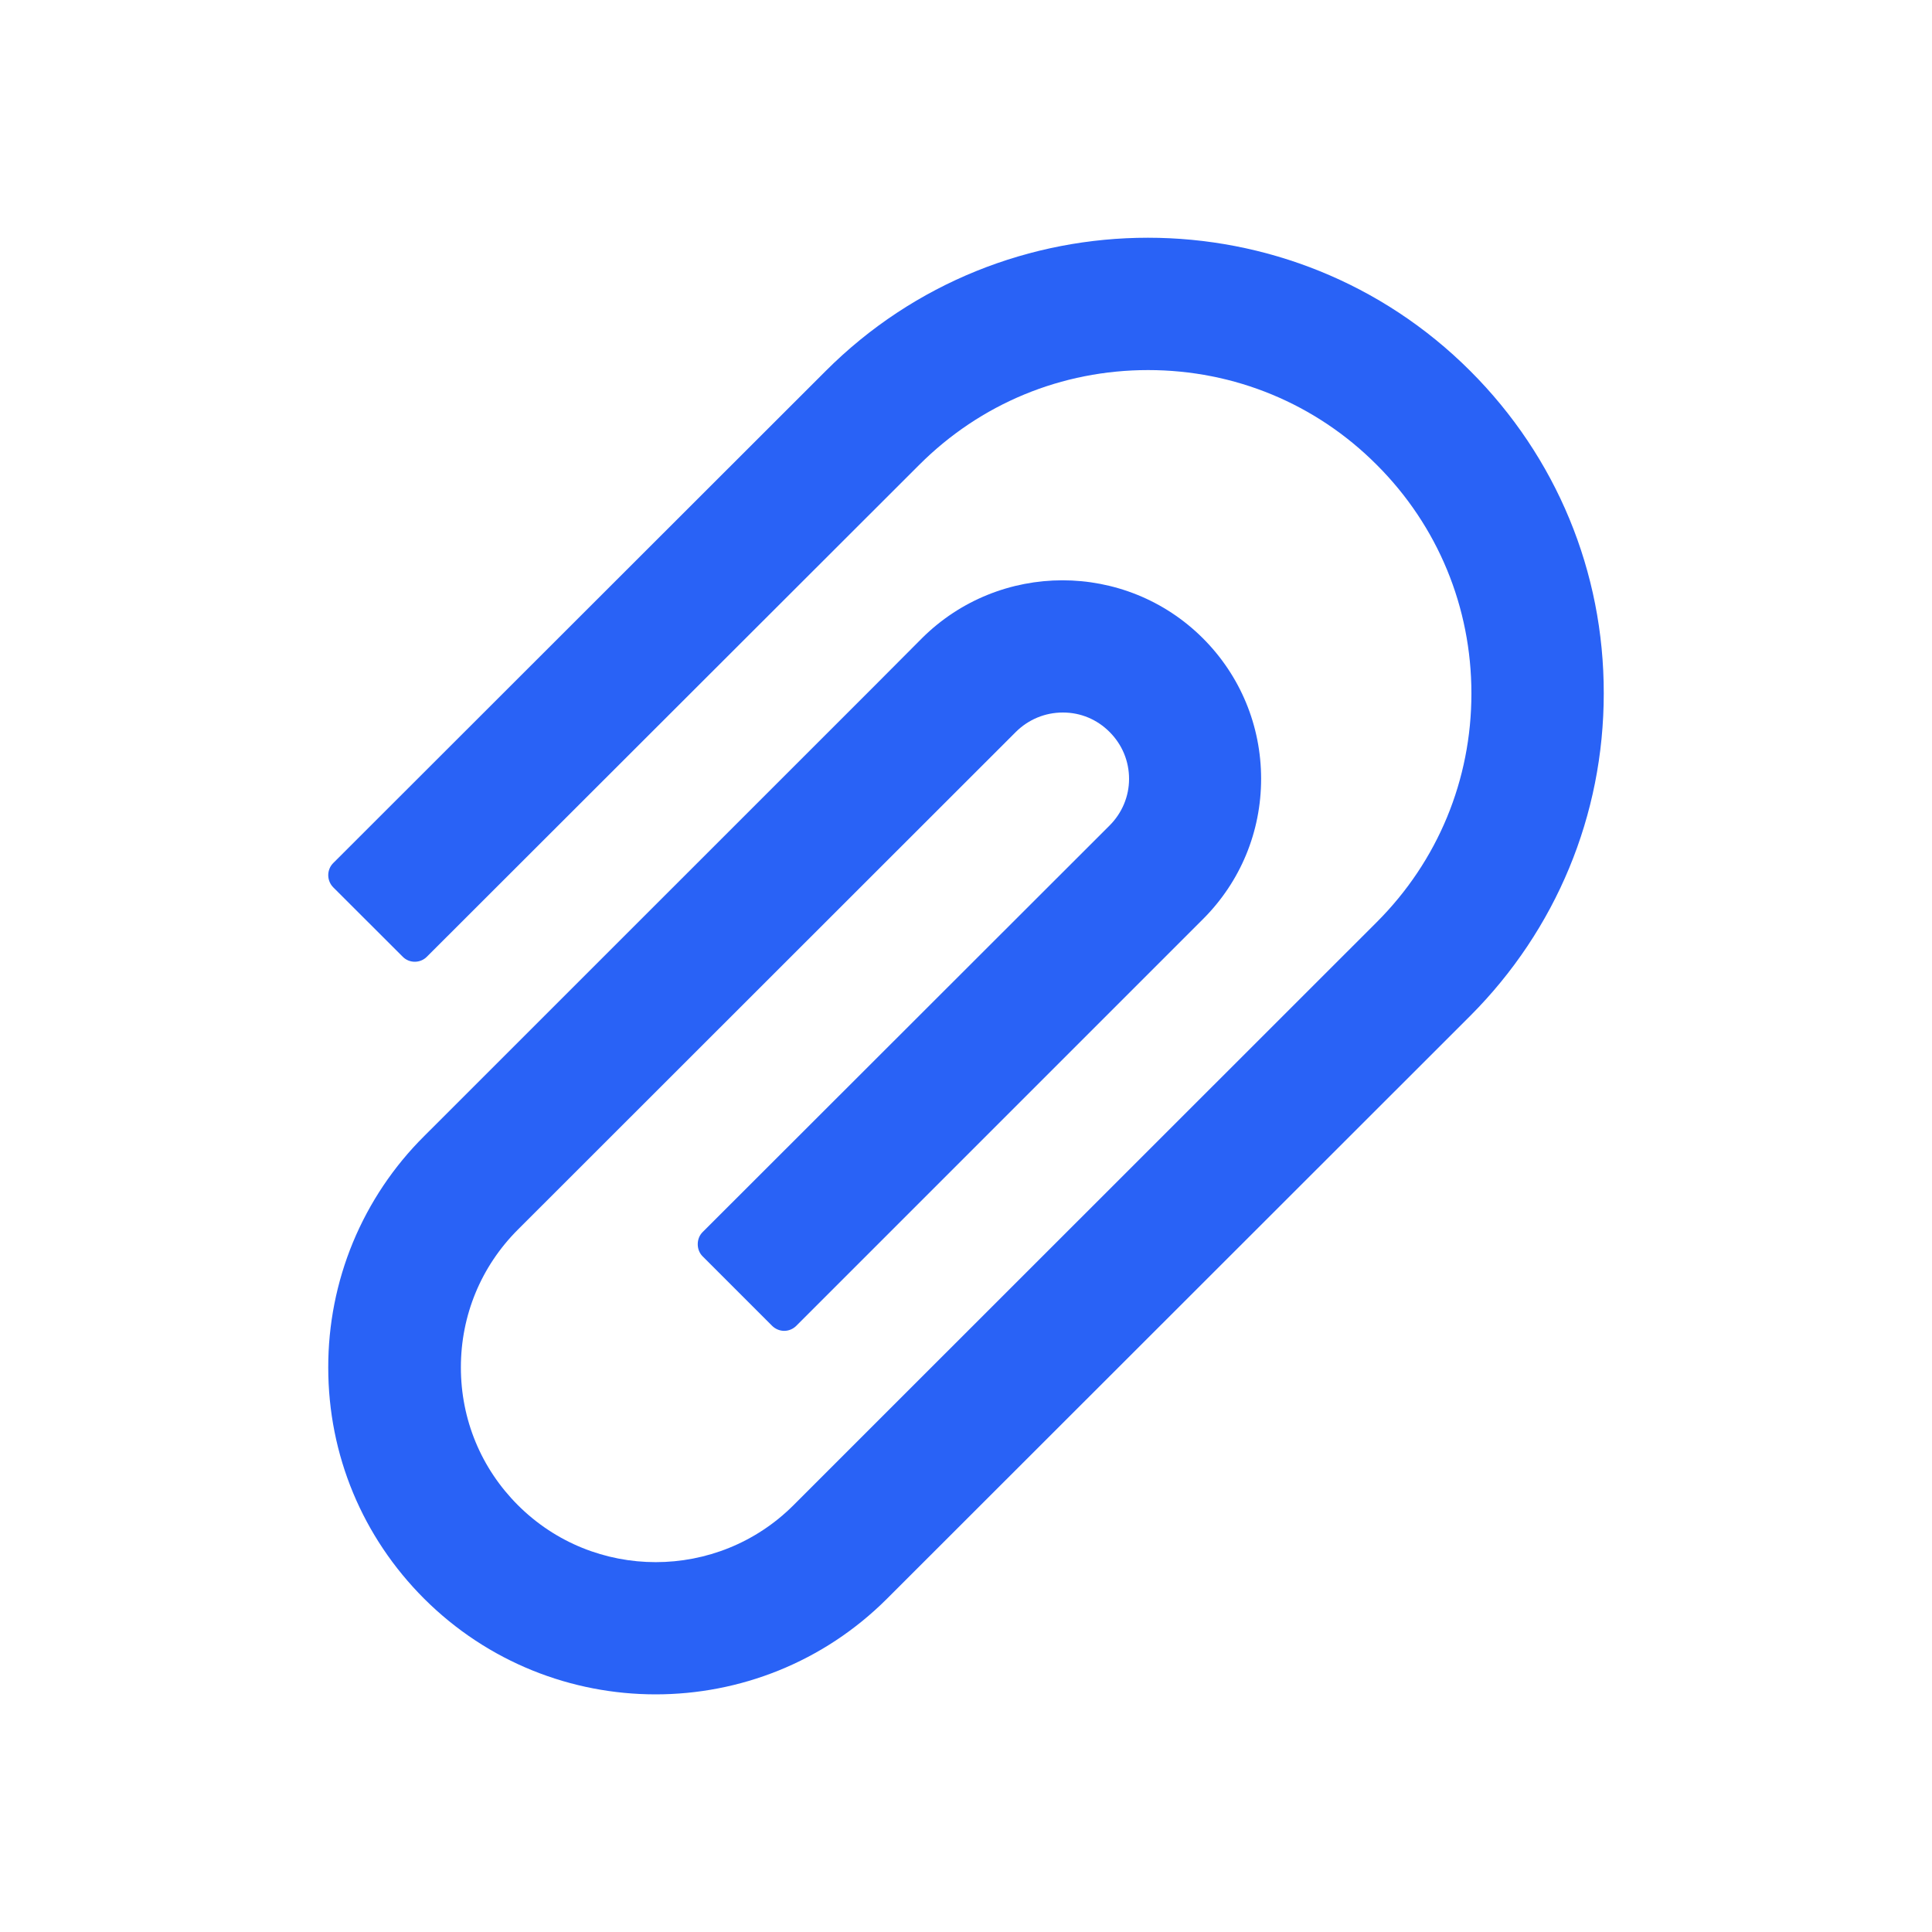
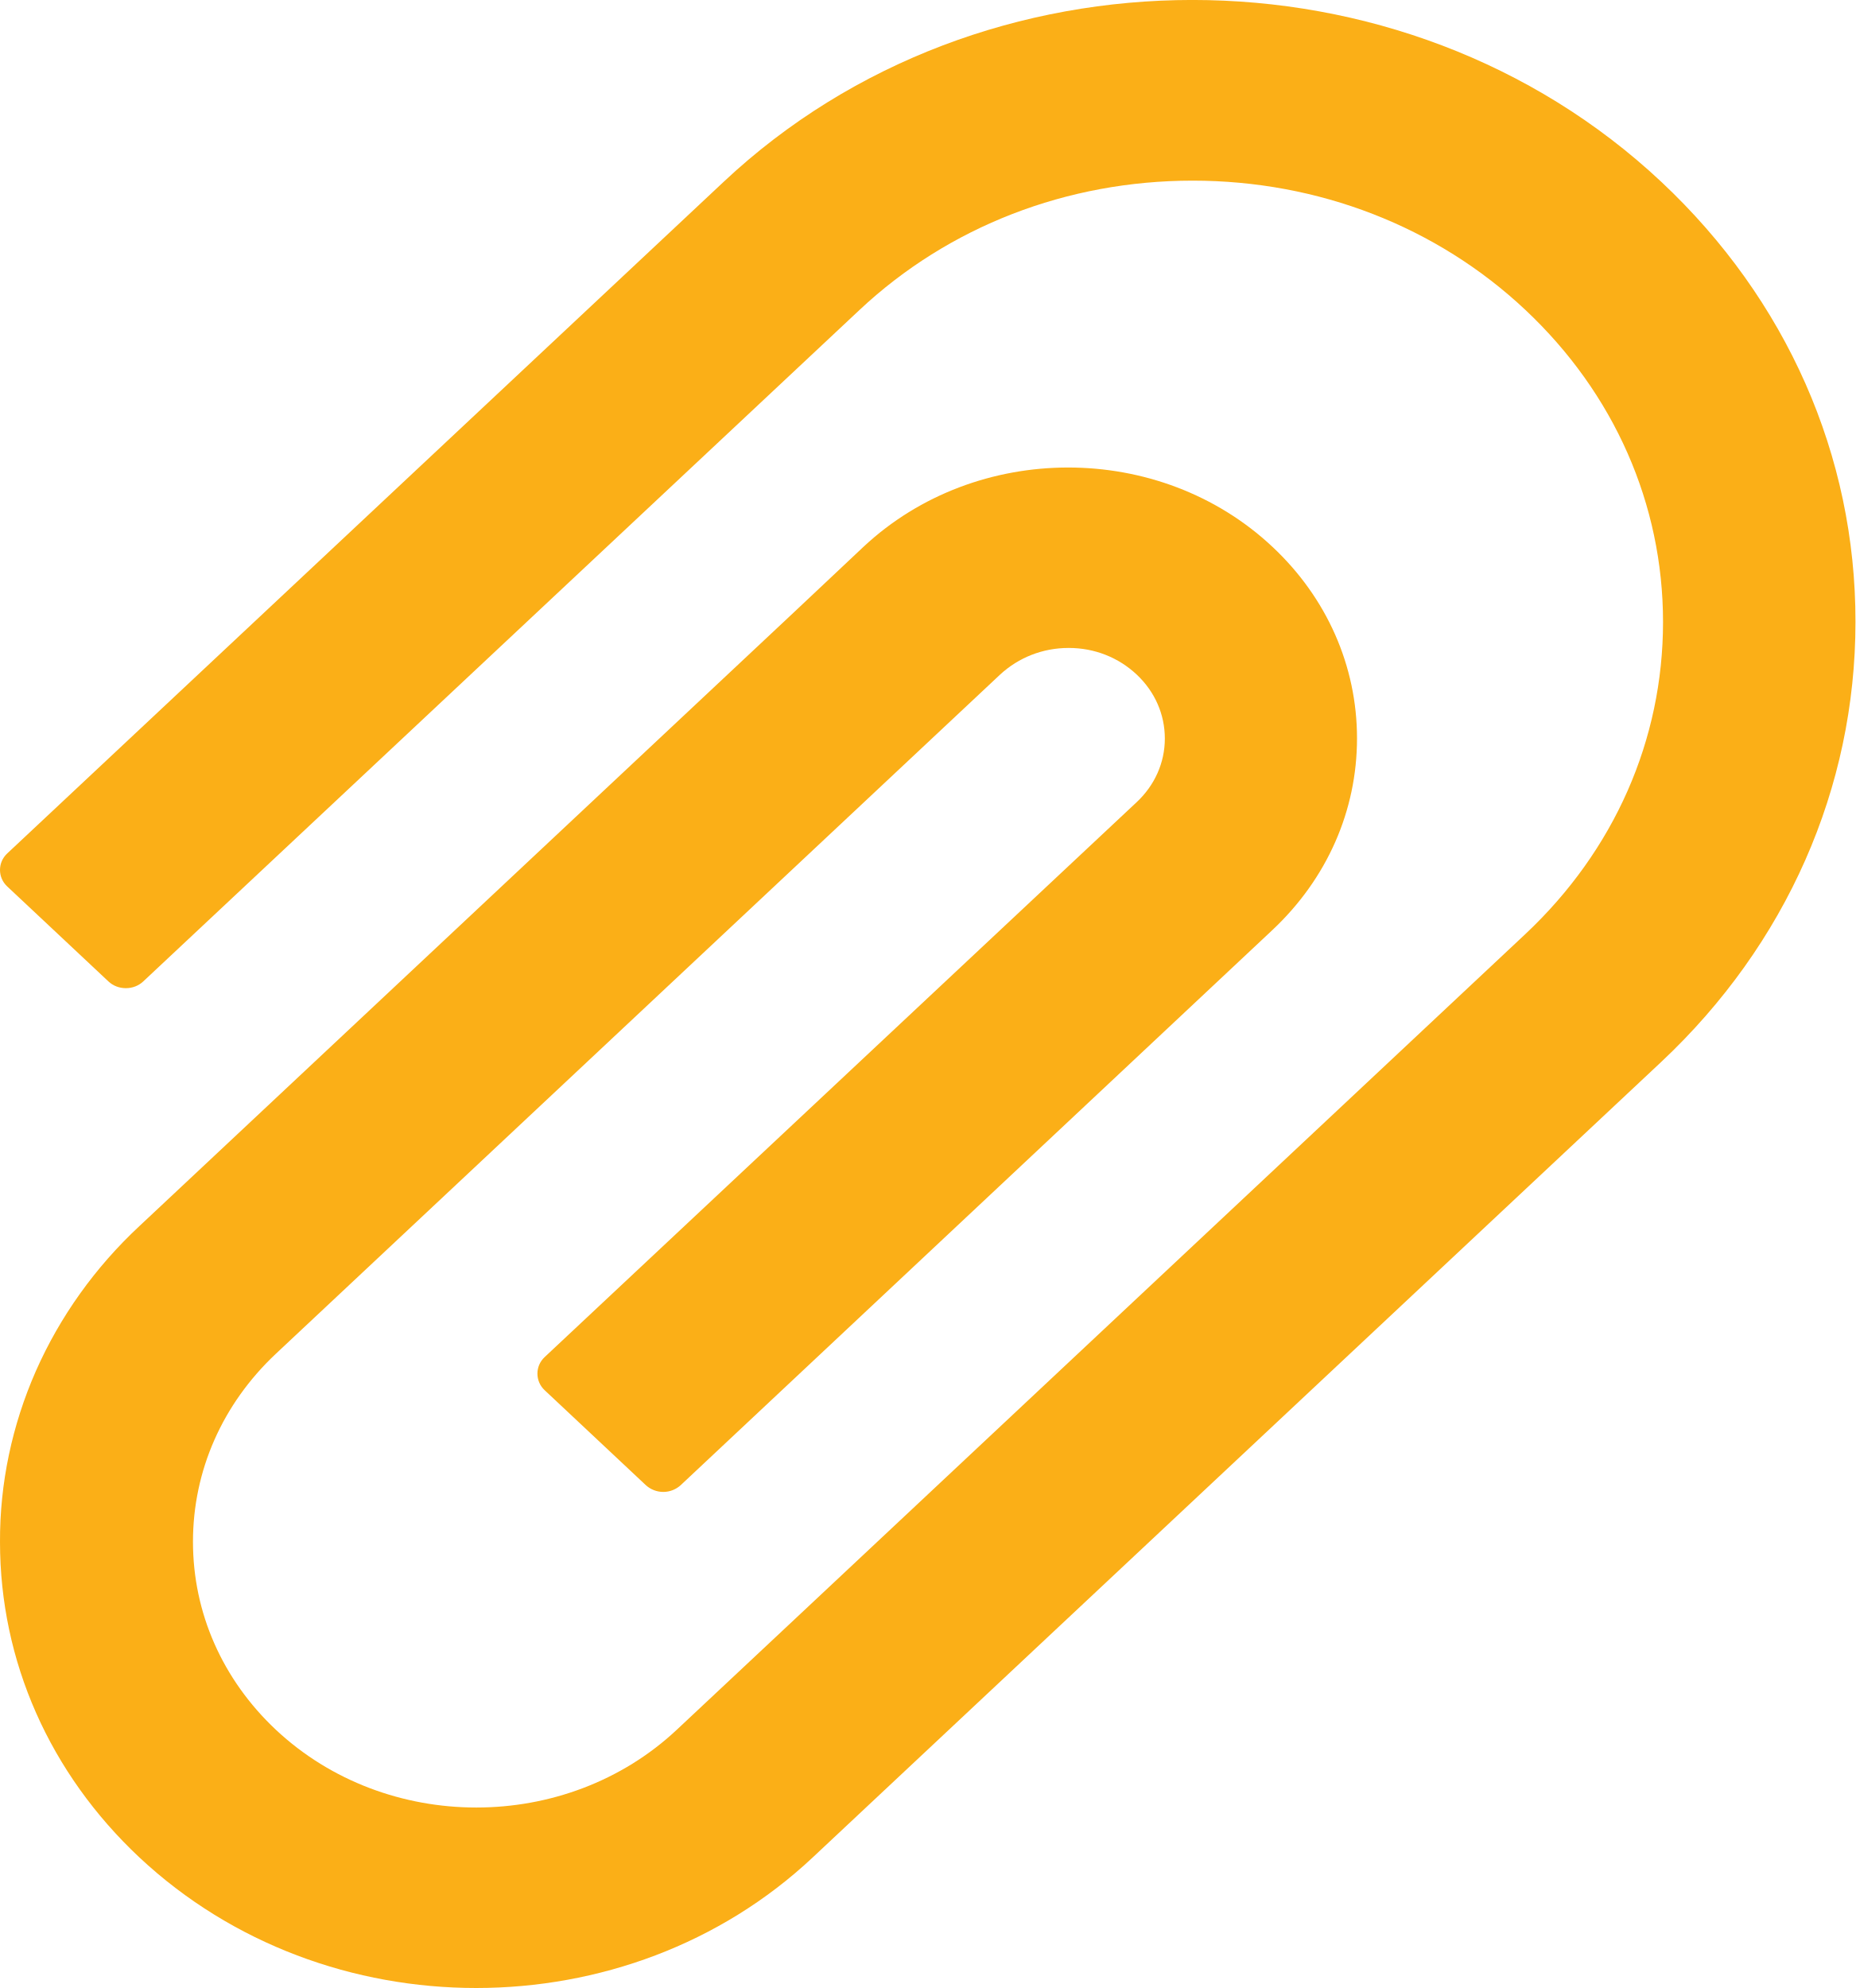
- <svg xmlns="http://www.w3.org/2000/svg" width="20" height="20" viewBox="0 0 20 20" fill="none">
-   <path d="M15.221 3.841C13.381 2.001 10.385 2.001 8.547 3.841L3.449 8.935C3.416 8.968 3.398 9.013 3.398 9.06C3.398 9.106 3.416 9.151 3.449 9.185L4.17 9.905C4.203 9.938 4.247 9.956 4.294 9.956C4.34 9.956 4.385 9.938 4.418 9.905L9.516 4.812C10.149 4.179 10.99 3.831 11.885 3.831C12.779 3.831 13.621 4.179 14.252 4.812C14.885 5.444 15.232 6.286 15.232 7.179C15.232 8.073 14.885 8.913 14.252 9.546L9.057 14.739L8.215 15.581C7.428 16.368 6.148 16.368 5.361 15.581C4.98 15.2 4.771 14.694 4.771 14.155C4.771 13.616 4.98 13.11 5.361 12.729L10.516 7.577C10.646 7.448 10.818 7.376 11.002 7.376H11.004C11.188 7.376 11.357 7.448 11.486 7.577C11.617 7.708 11.688 7.88 11.688 8.063C11.688 8.245 11.615 8.417 11.486 8.546L7.273 12.755C7.24 12.788 7.223 12.833 7.223 12.88C7.223 12.927 7.24 12.972 7.273 13.005L7.994 13.726C8.027 13.758 8.072 13.777 8.118 13.777C8.165 13.777 8.209 13.758 8.242 13.726L12.453 9.515C12.842 9.126 13.055 8.61 13.055 8.062C13.055 7.513 12.84 6.995 12.453 6.608C11.65 5.806 10.346 5.808 9.543 6.608L9.043 7.11L4.391 11.761C4.075 12.075 3.825 12.448 3.654 12.86C3.484 13.271 3.397 13.712 3.398 14.157C3.398 15.062 3.752 15.911 4.391 16.55C5.053 17.21 5.92 17.54 6.787 17.54C7.654 17.54 8.521 17.21 9.182 16.55L15.221 10.515C16.109 9.624 16.602 8.438 16.602 7.179C16.604 5.917 16.111 4.731 15.221 3.841Z" fill="#2962F6" />
+ <svg xmlns="http://www.w3.org/2000/svg" width="14" height="15" viewBox="0 0 14 15" fill="none">
+   <path d="M12.536 1.373C10.585 -0.458 7.408 -0.458 5.459 1.373L0.054 6.44C0.019 6.473 1.91462e-05 6.517 1.91462e-05 6.564C1.91462e-05 6.611 0.019 6.655 0.054 6.688L0.818 7.405C0.853 7.438 0.9 7.456 0.95 7.456C0.999 7.456 1.046 7.438 1.081 7.405L6.486 2.338C7.157 1.709 8.05 1.363 8.999 1.363C9.947 1.363 10.84 1.709 11.509 2.338C12.18 2.968 12.548 3.805 12.548 4.693C12.548 5.583 12.18 6.418 11.509 7.048L6 12.214L5.107 13.051C4.272 13.834 2.916 13.834 2.081 13.051C1.678 12.672 1.456 12.169 1.456 11.633C1.456 11.097 1.678 10.594 2.081 10.215L7.547 5.089C7.686 4.961 7.868 4.889 8.062 4.889H8.065C8.259 4.889 8.439 4.961 8.576 5.089C8.715 5.22 8.789 5.391 8.789 5.573C8.789 5.754 8.713 5.925 8.576 6.053L4.109 10.24C4.074 10.273 4.055 10.318 4.055 10.364C4.055 10.411 4.074 10.456 4.109 10.489L4.873 11.206C4.908 11.238 4.955 11.257 5.005 11.257C5.054 11.257 5.101 11.238 5.136 11.206L9.601 7.017C10.013 6.63 10.239 6.117 10.239 5.571C10.239 5.025 10.011 4.51 9.601 4.126C8.75 3.327 7.367 3.329 6.515 4.126L5.985 4.625L1.052 9.251C0.717 9.563 0.452 9.935 0.271 10.344C0.091 10.753 -0.002 11.192 1.91462e-05 11.635C1.91462e-05 12.534 0.375 13.38 1.052 14.015C1.754 14.672 2.674 15 3.593 15C4.513 15 5.432 14.672 6.132 14.015L12.536 8.011C13.478 7.126 14 5.946 14 4.693C14.002 3.438 13.48 2.259 12.536 1.373Z" fill="#FBAF17" />
</svg>
